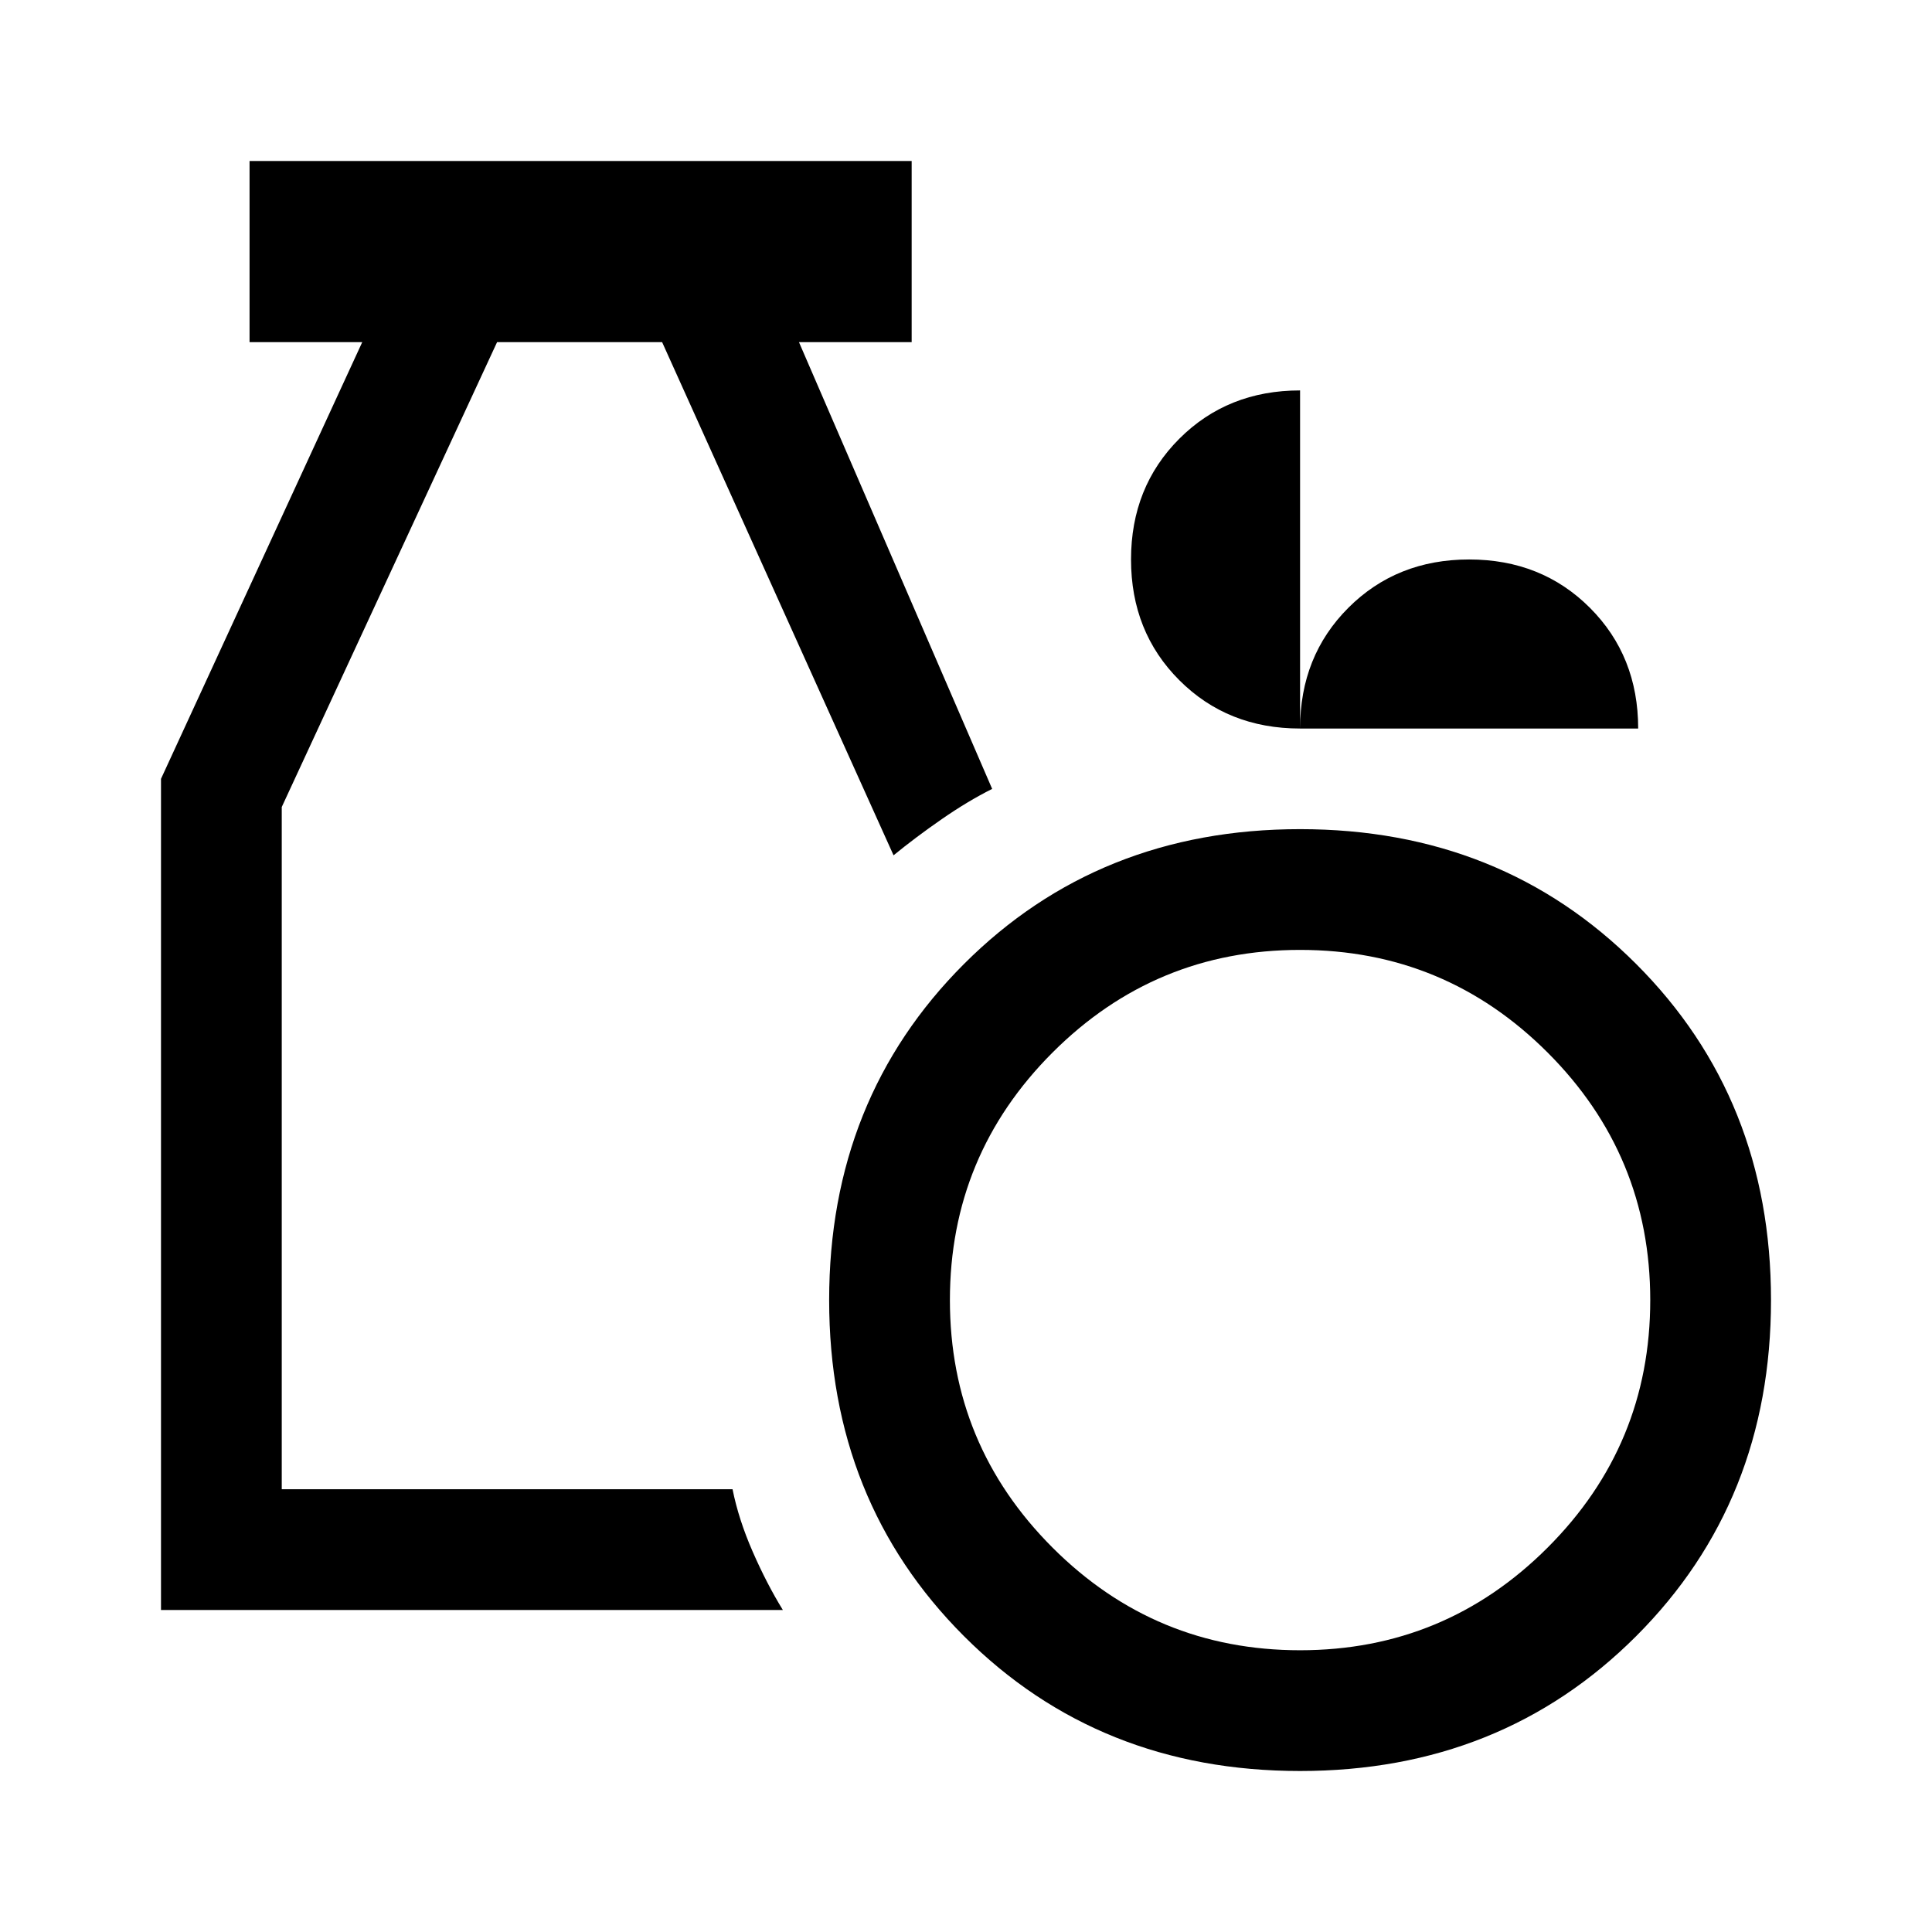
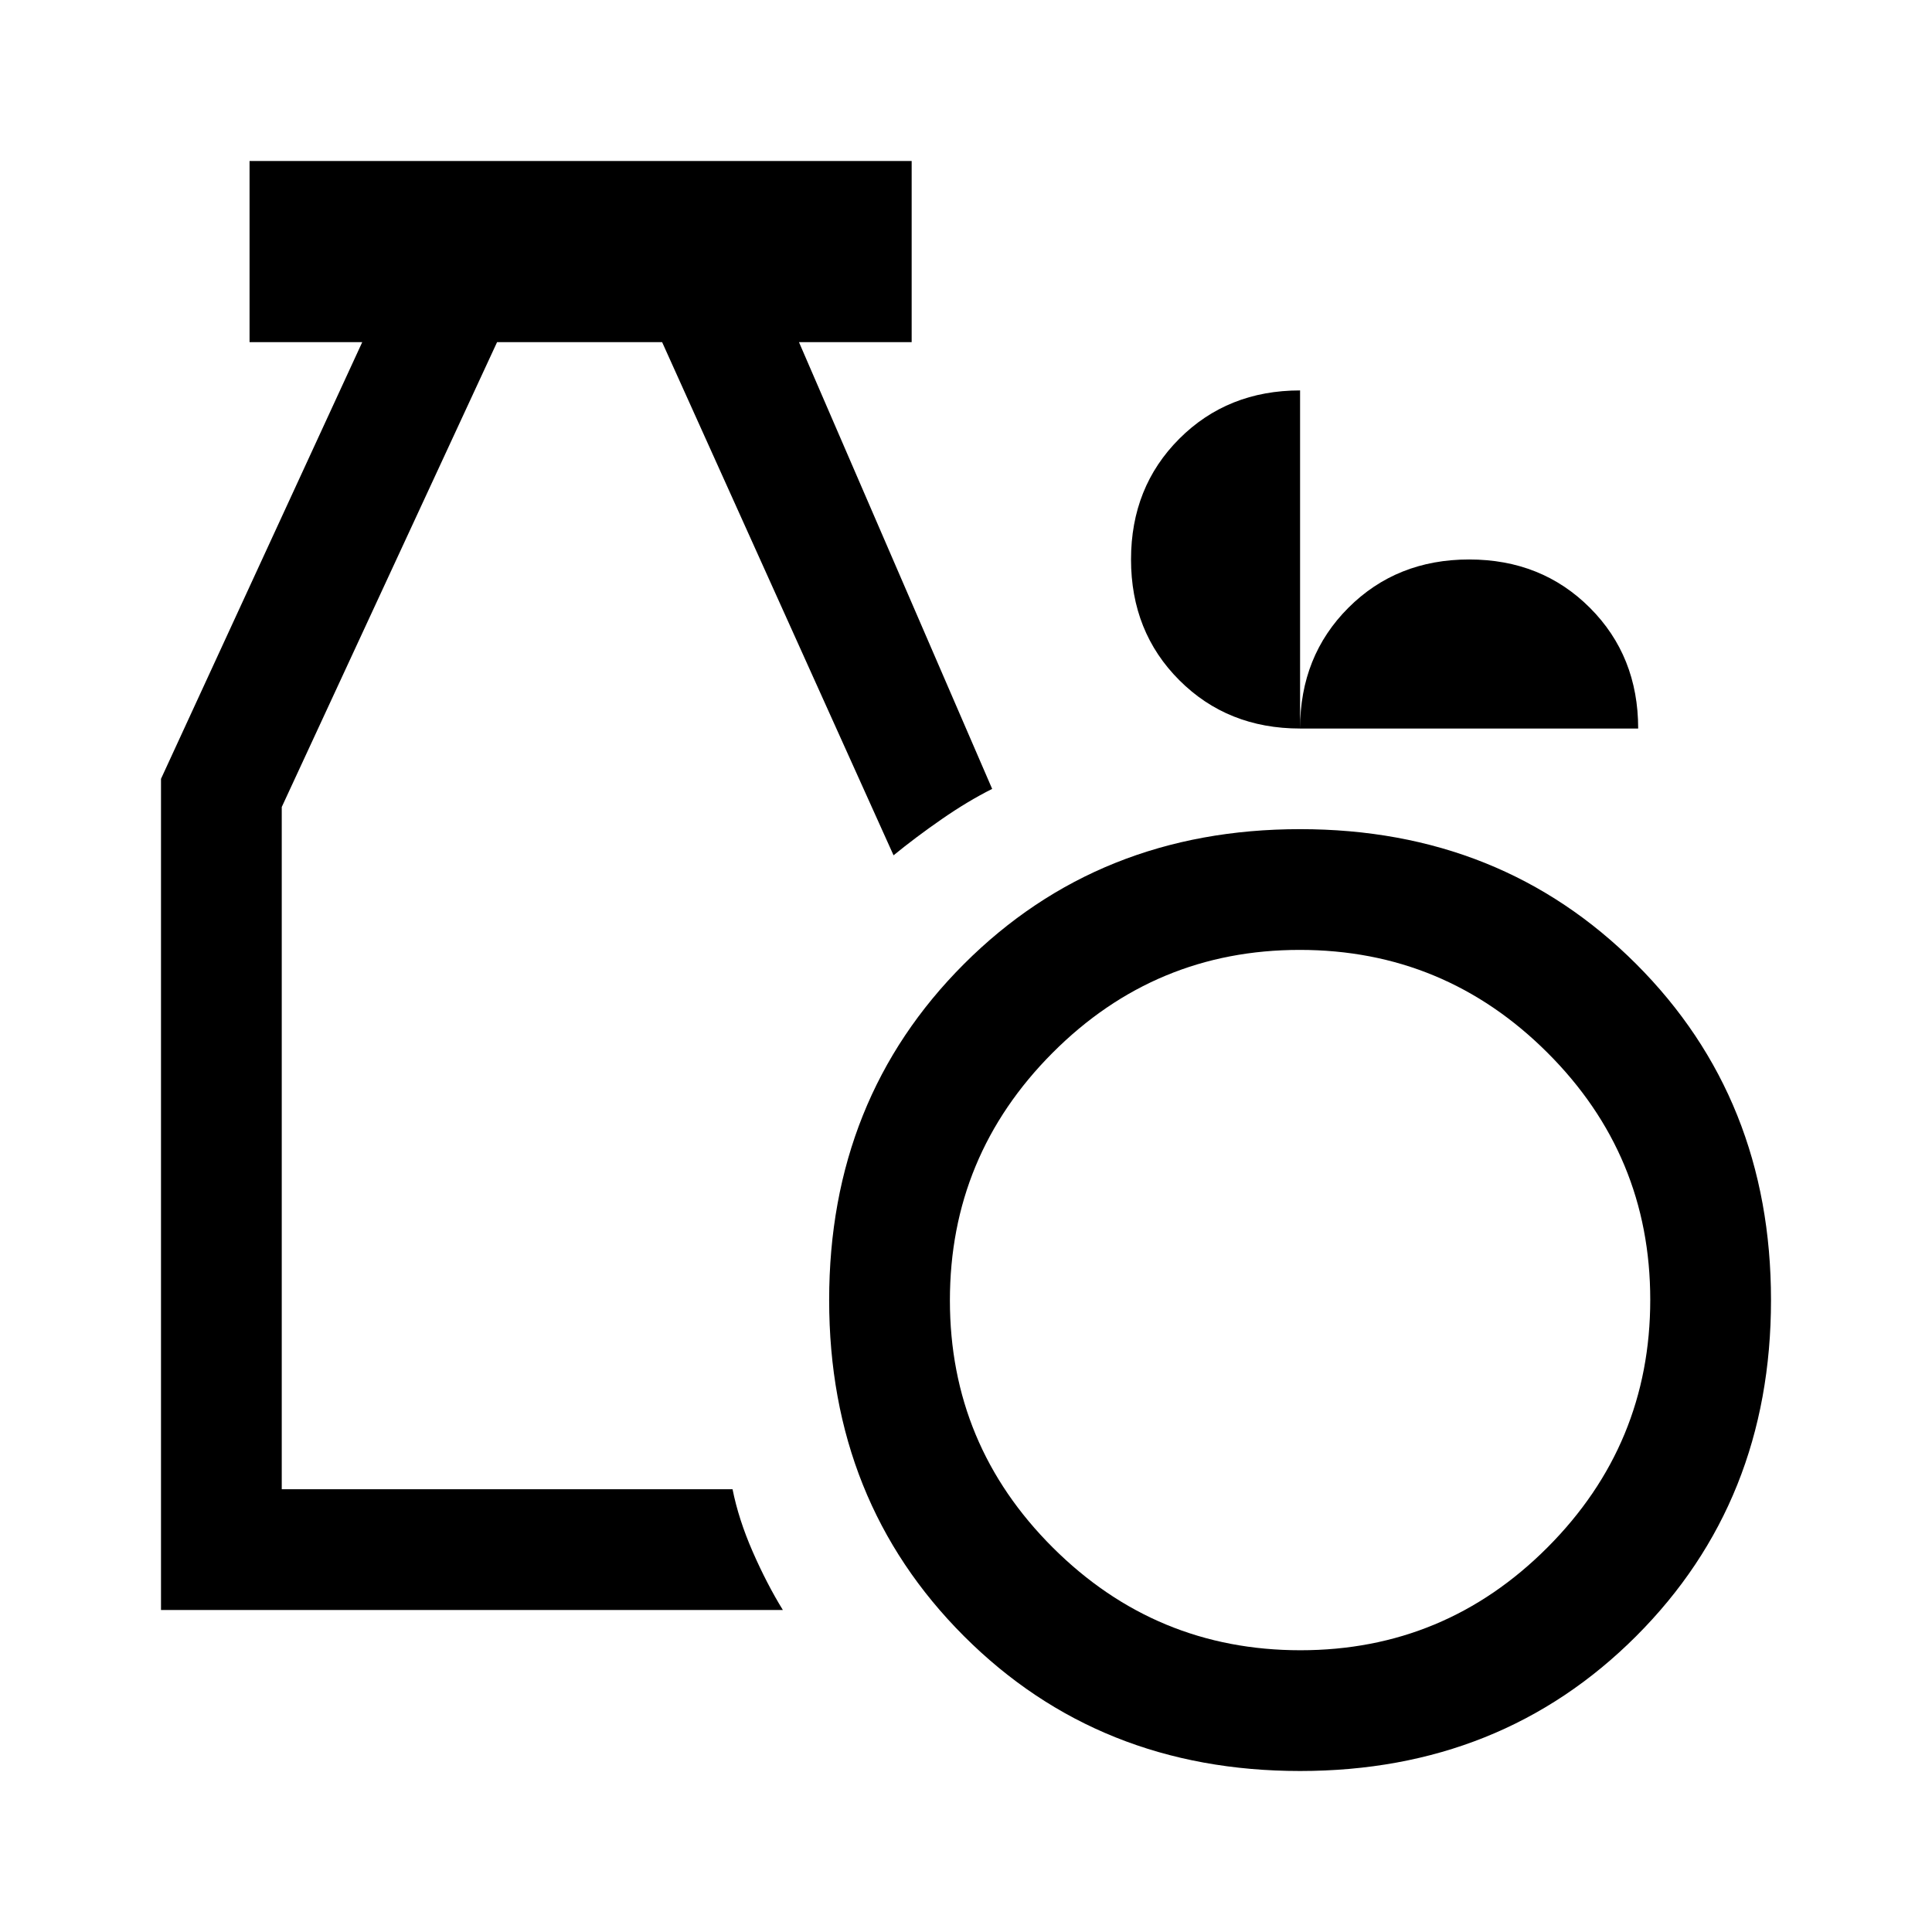
<svg xmlns="http://www.w3.org/2000/svg" viewBox="0 -960 960 960">
-   <path d="M646-80q-100 0-167-67t-67-167q0-100 67-167t167-67q100 0 167 67t67 167q0 100-67 167T646-80Zm0-60q72 0 123-51t51-123q0-72-51-123t-123-51q-72 0-123 51t-51 123q0 72 51 123t123 51ZM80-160v-413l100-217h-56v-90h329v90h-56l96 222q-12 6-25 15t-24 18L329-790h-82L140-559v339h224q3 15 10 31t15 29H80Zm566-438q-36 0-60-24t-24-60q0-36 24-60t60-24v168q0-36 24-60t60-24q36 0 60 24t24 60H646Z" />
+   <path d="M646-80q-100 0-167-67t-67-167q0-100 67-167t167-67q100 0 167 67t67 167q0 100-67 167T646-80Zm.16-60Q718-140 769-191.16t51-123Q820-386 768.84-437t-123-51Q574-488 523-436.84t-51 123Q472-242 523.16-191t123 51ZM80-160v-413l100-217h-56v-90h329v90h-56l96 222q-12 6-25 15t-24 18L329-790h-82L140-559v339h224q3 15 10 31t15 29H80Zm566-438q-36 0-60-24t-24-60q0-36 24-60t60-24v168q0-36 24-60t60-24q36 0 60 24t24 60H646Zm-354 93Zm354 191Z" />
</svg>
